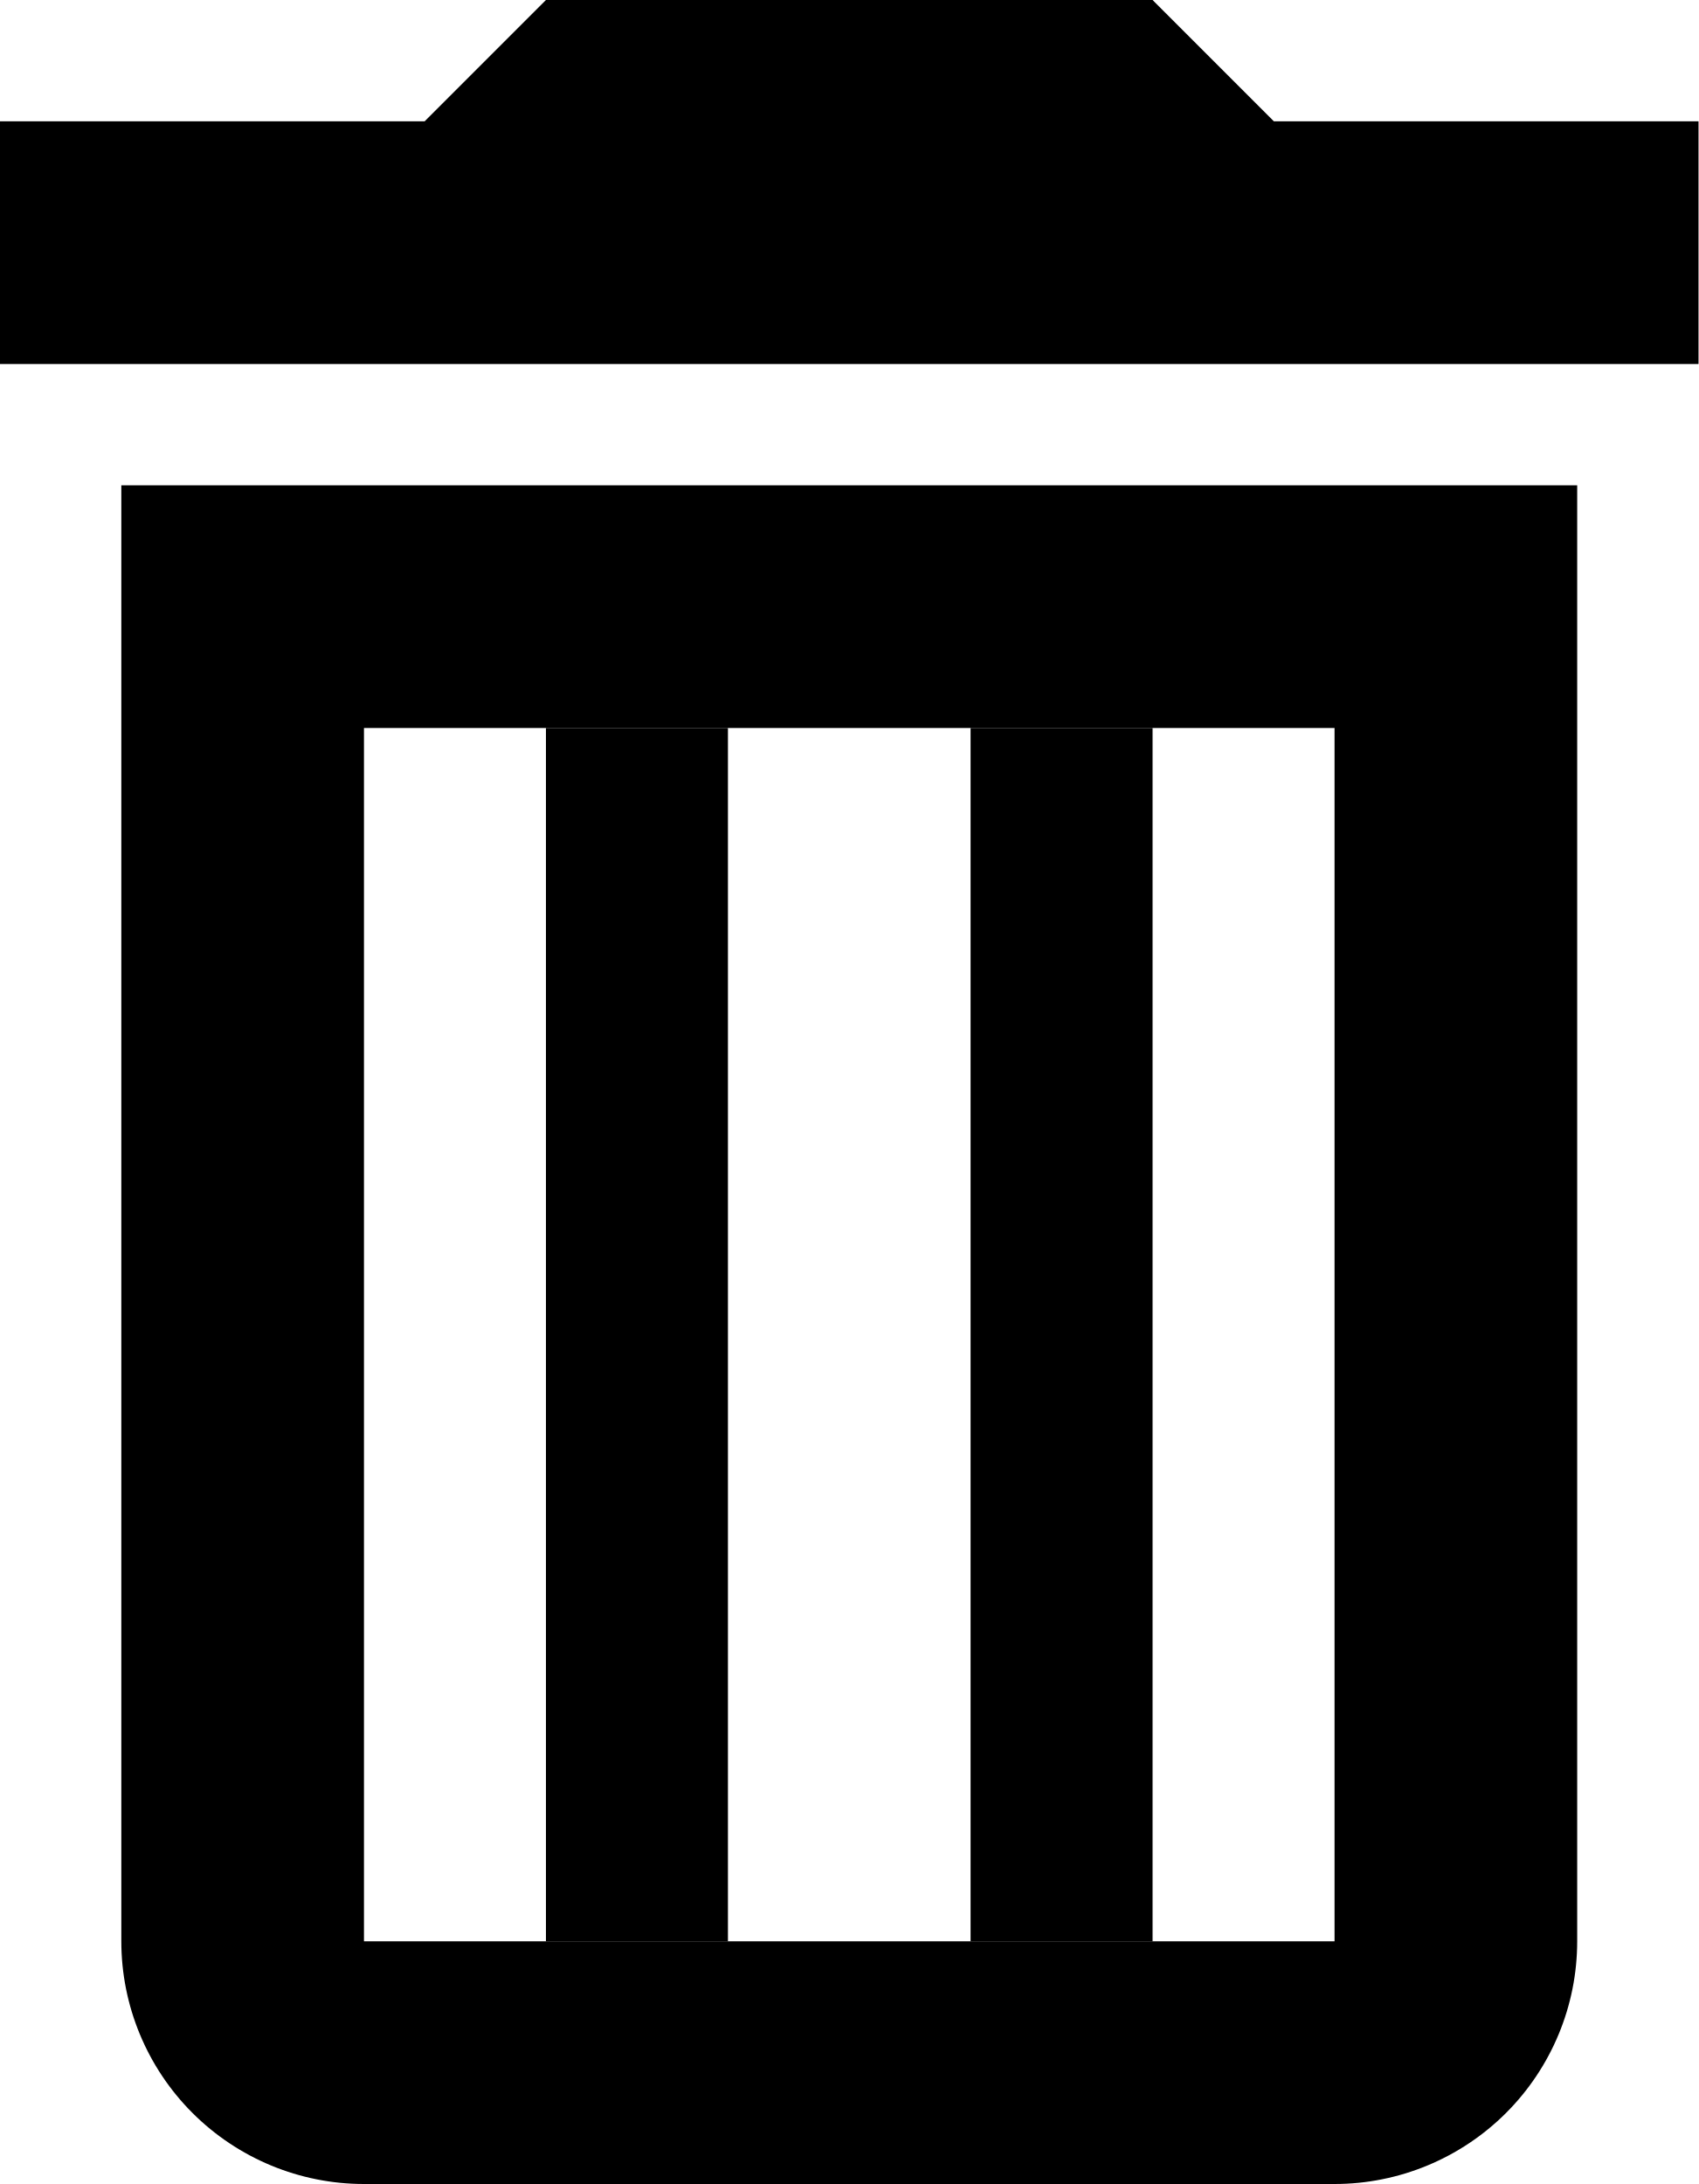
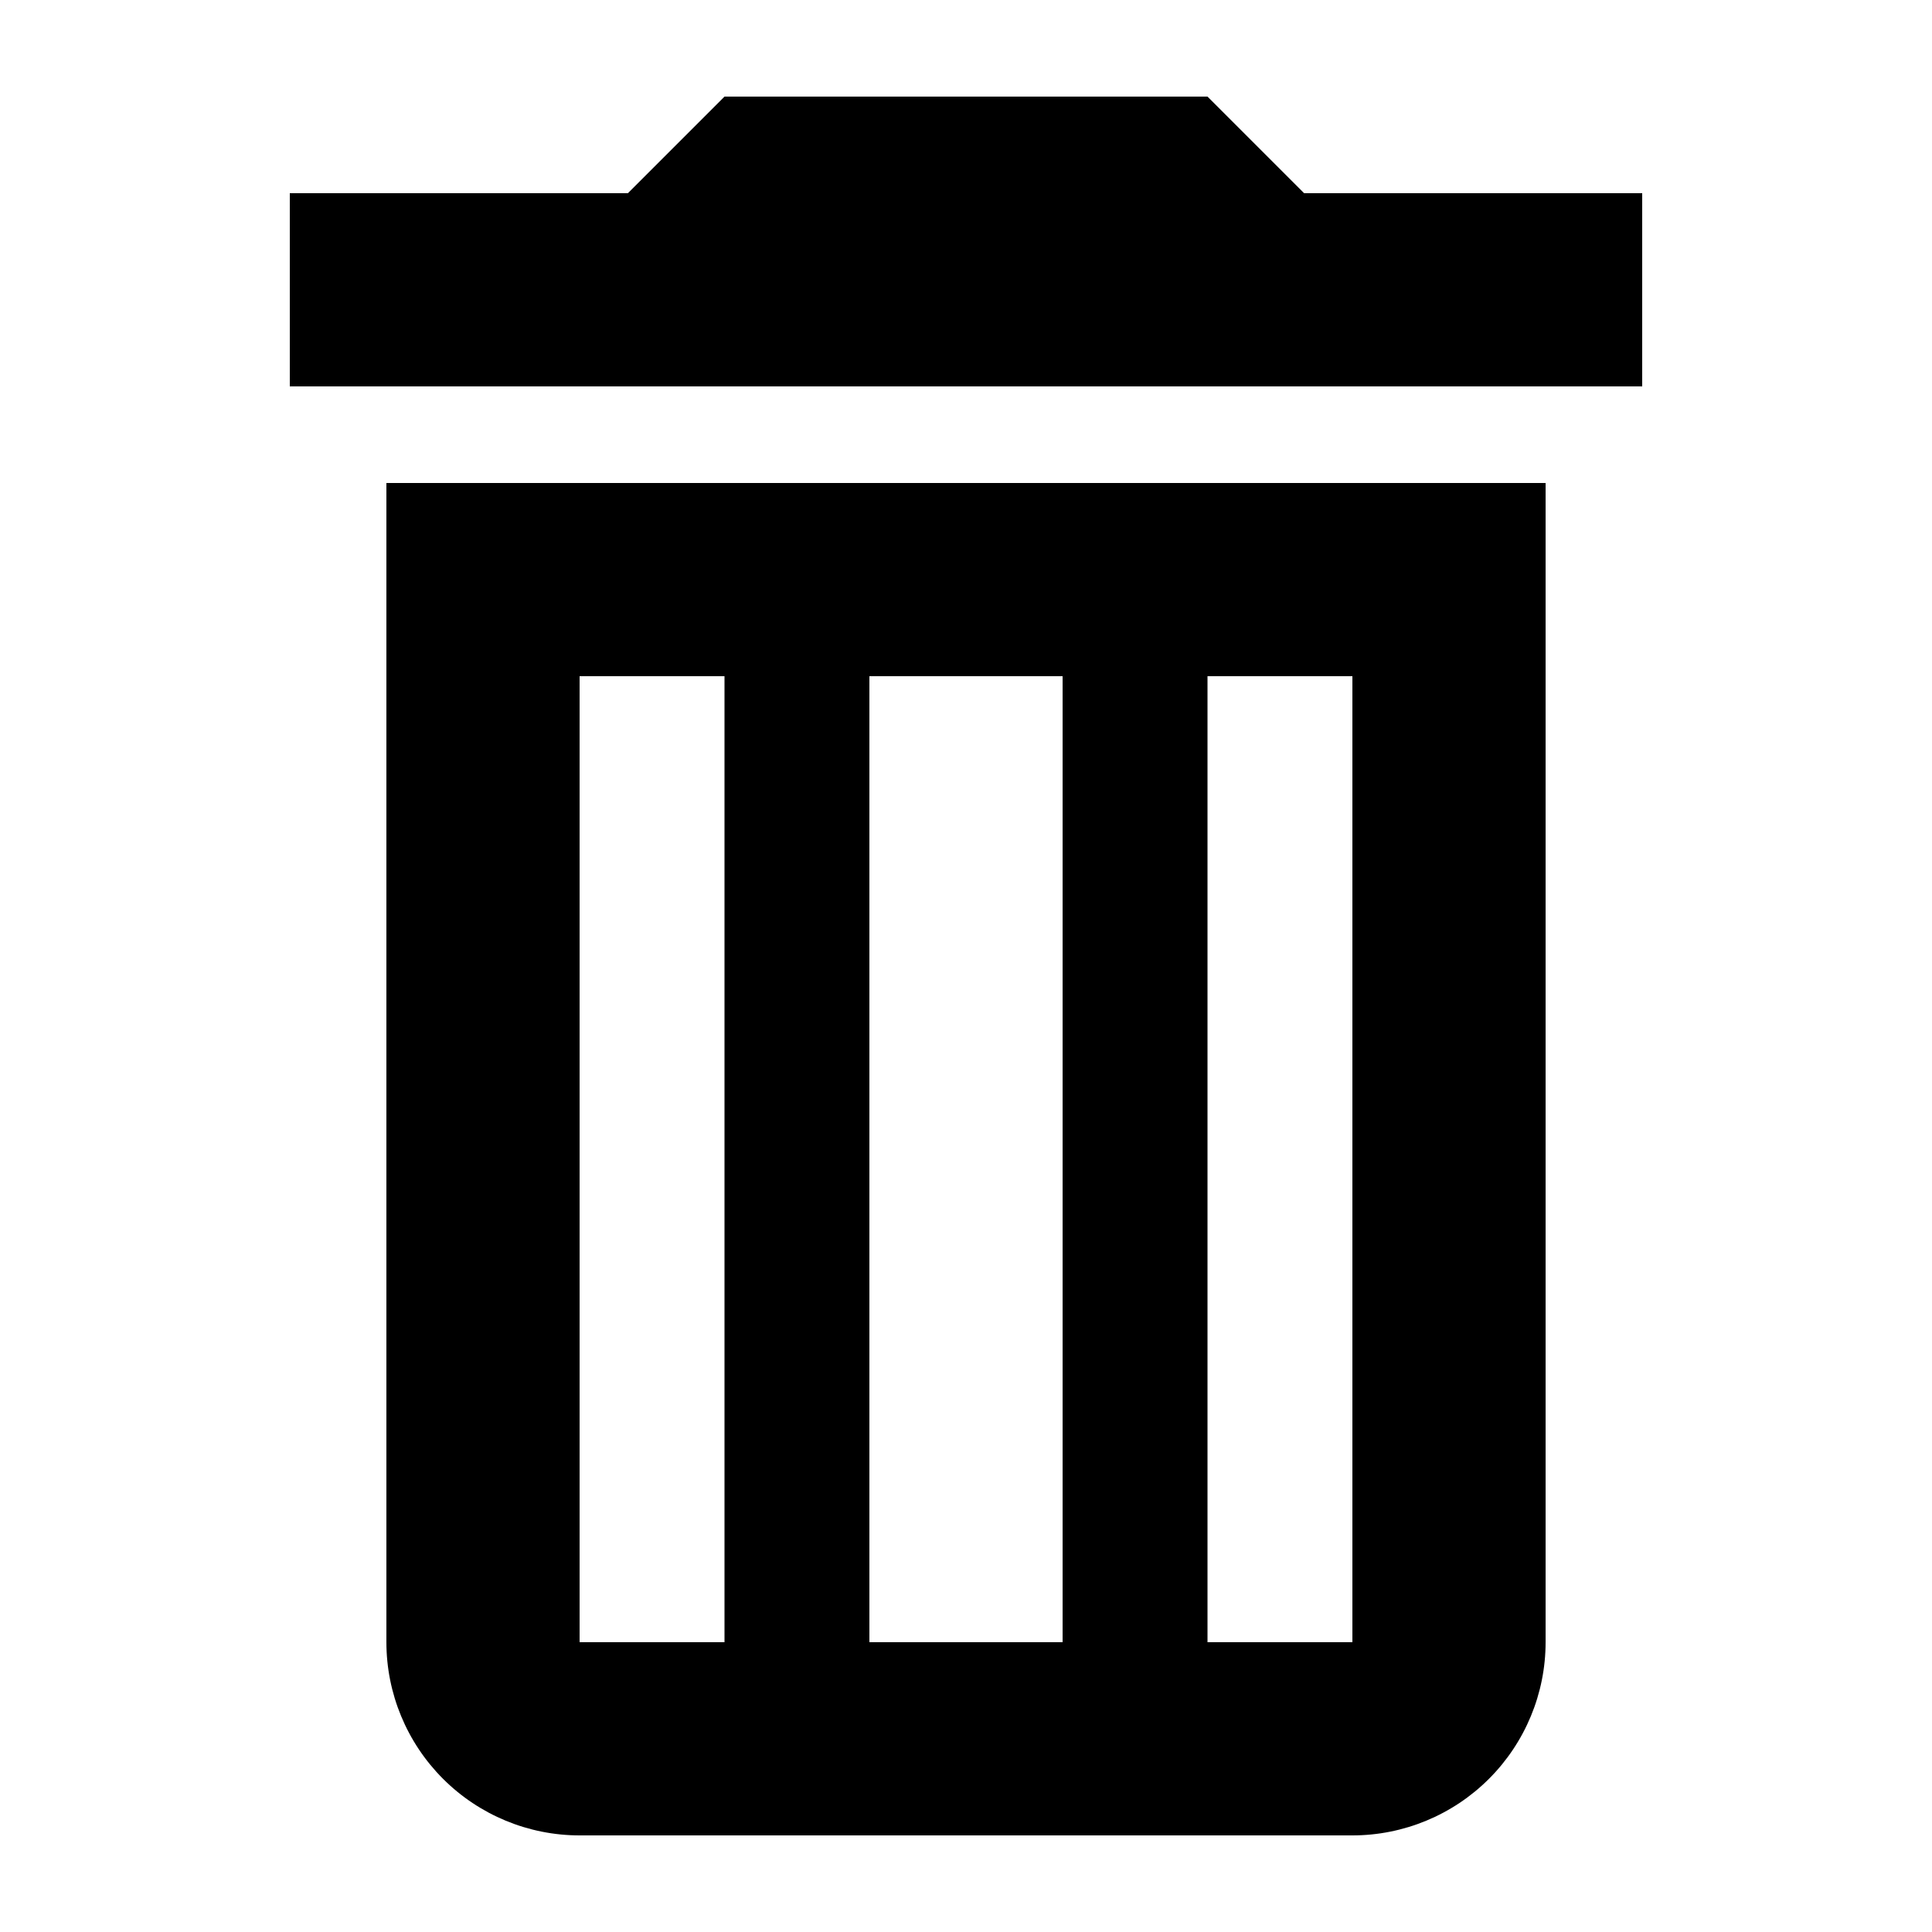
- <svg xmlns="http://www.w3.org/2000/svg" width="14" height="18" viewBox="0 0 14 18" fill="none">
-   <path d="M1 16C1 16.53 1.211 17.039 1.586 17.414C1.961 17.789 2.47 18 3 18H11C11.53 18 12.039 17.789 12.414 17.414C12.789 17.039 13 16.53 13 16V4H1V16ZM3 6H4.5H6H8H9.5H11V16H9.5H8H6H4.5H3V6ZM10.5 1L9.5 0H4.5L3.5 1H0V3H14V1H10.5Z" fill="black" />
-   <path d="M4.5 6V16H6V6H4.5Z" fill="black" />
-   <path d="M9.5 16V6H8V16H9.5Z" fill="black" />
+ <svg xmlns="http://www.w3.org/2000/svg" width="20" height="20" viewBox="0 0 20 20" fill="none">
+   <path d="M4 17C4 17.53 4.211 18.039 4.586 18.414C4.961 18.789 5.47 19 6 19H14C14.53 19 15.039 18.789 15.414 18.414C15.789 18.039 16 17.53 16 17V5H4V17ZM6 7H7.5H9H11H12.5H14V17H12.5H11H9H7.5H6V7ZM13.5 2L12.5 1H7.5L6.5 2H3V4H17V2H13.5Z" fill="black" />
+   <path d="M7.5 7V17H9V7H7.5Z" fill="black" />
+   <path d="M12.5 17V7H11V17H12.5Z" fill="black" />
</svg>
